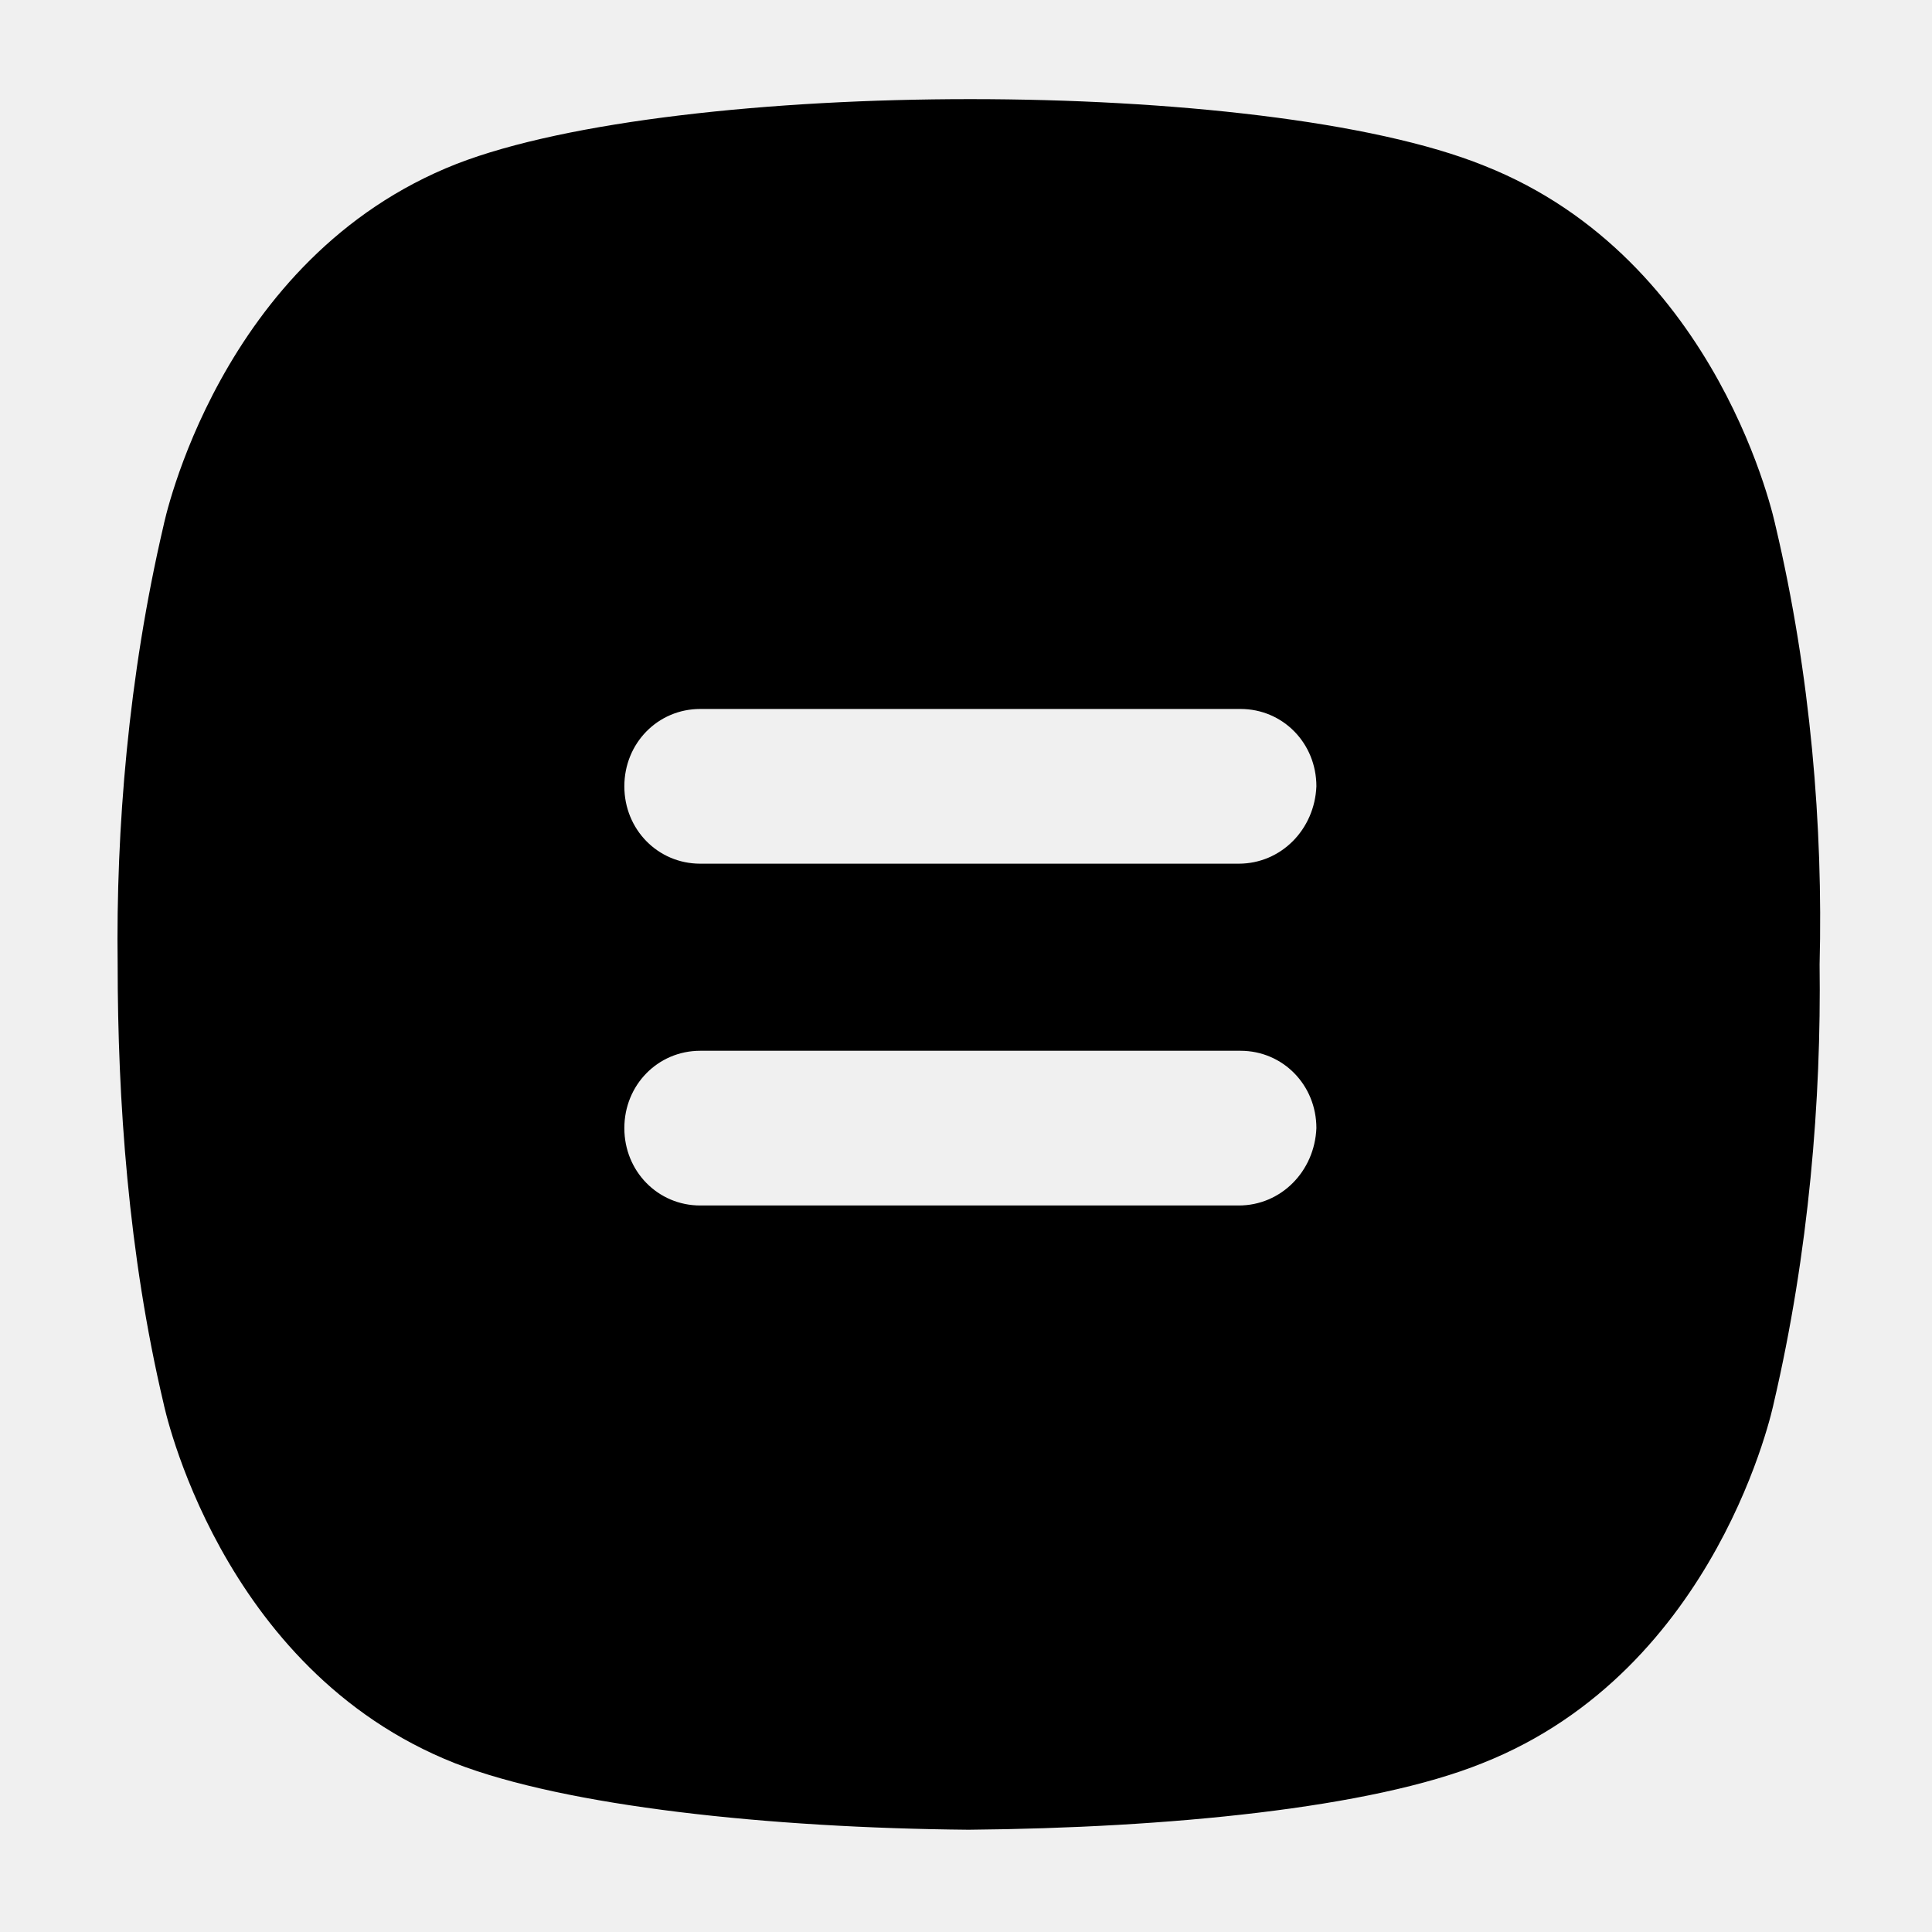
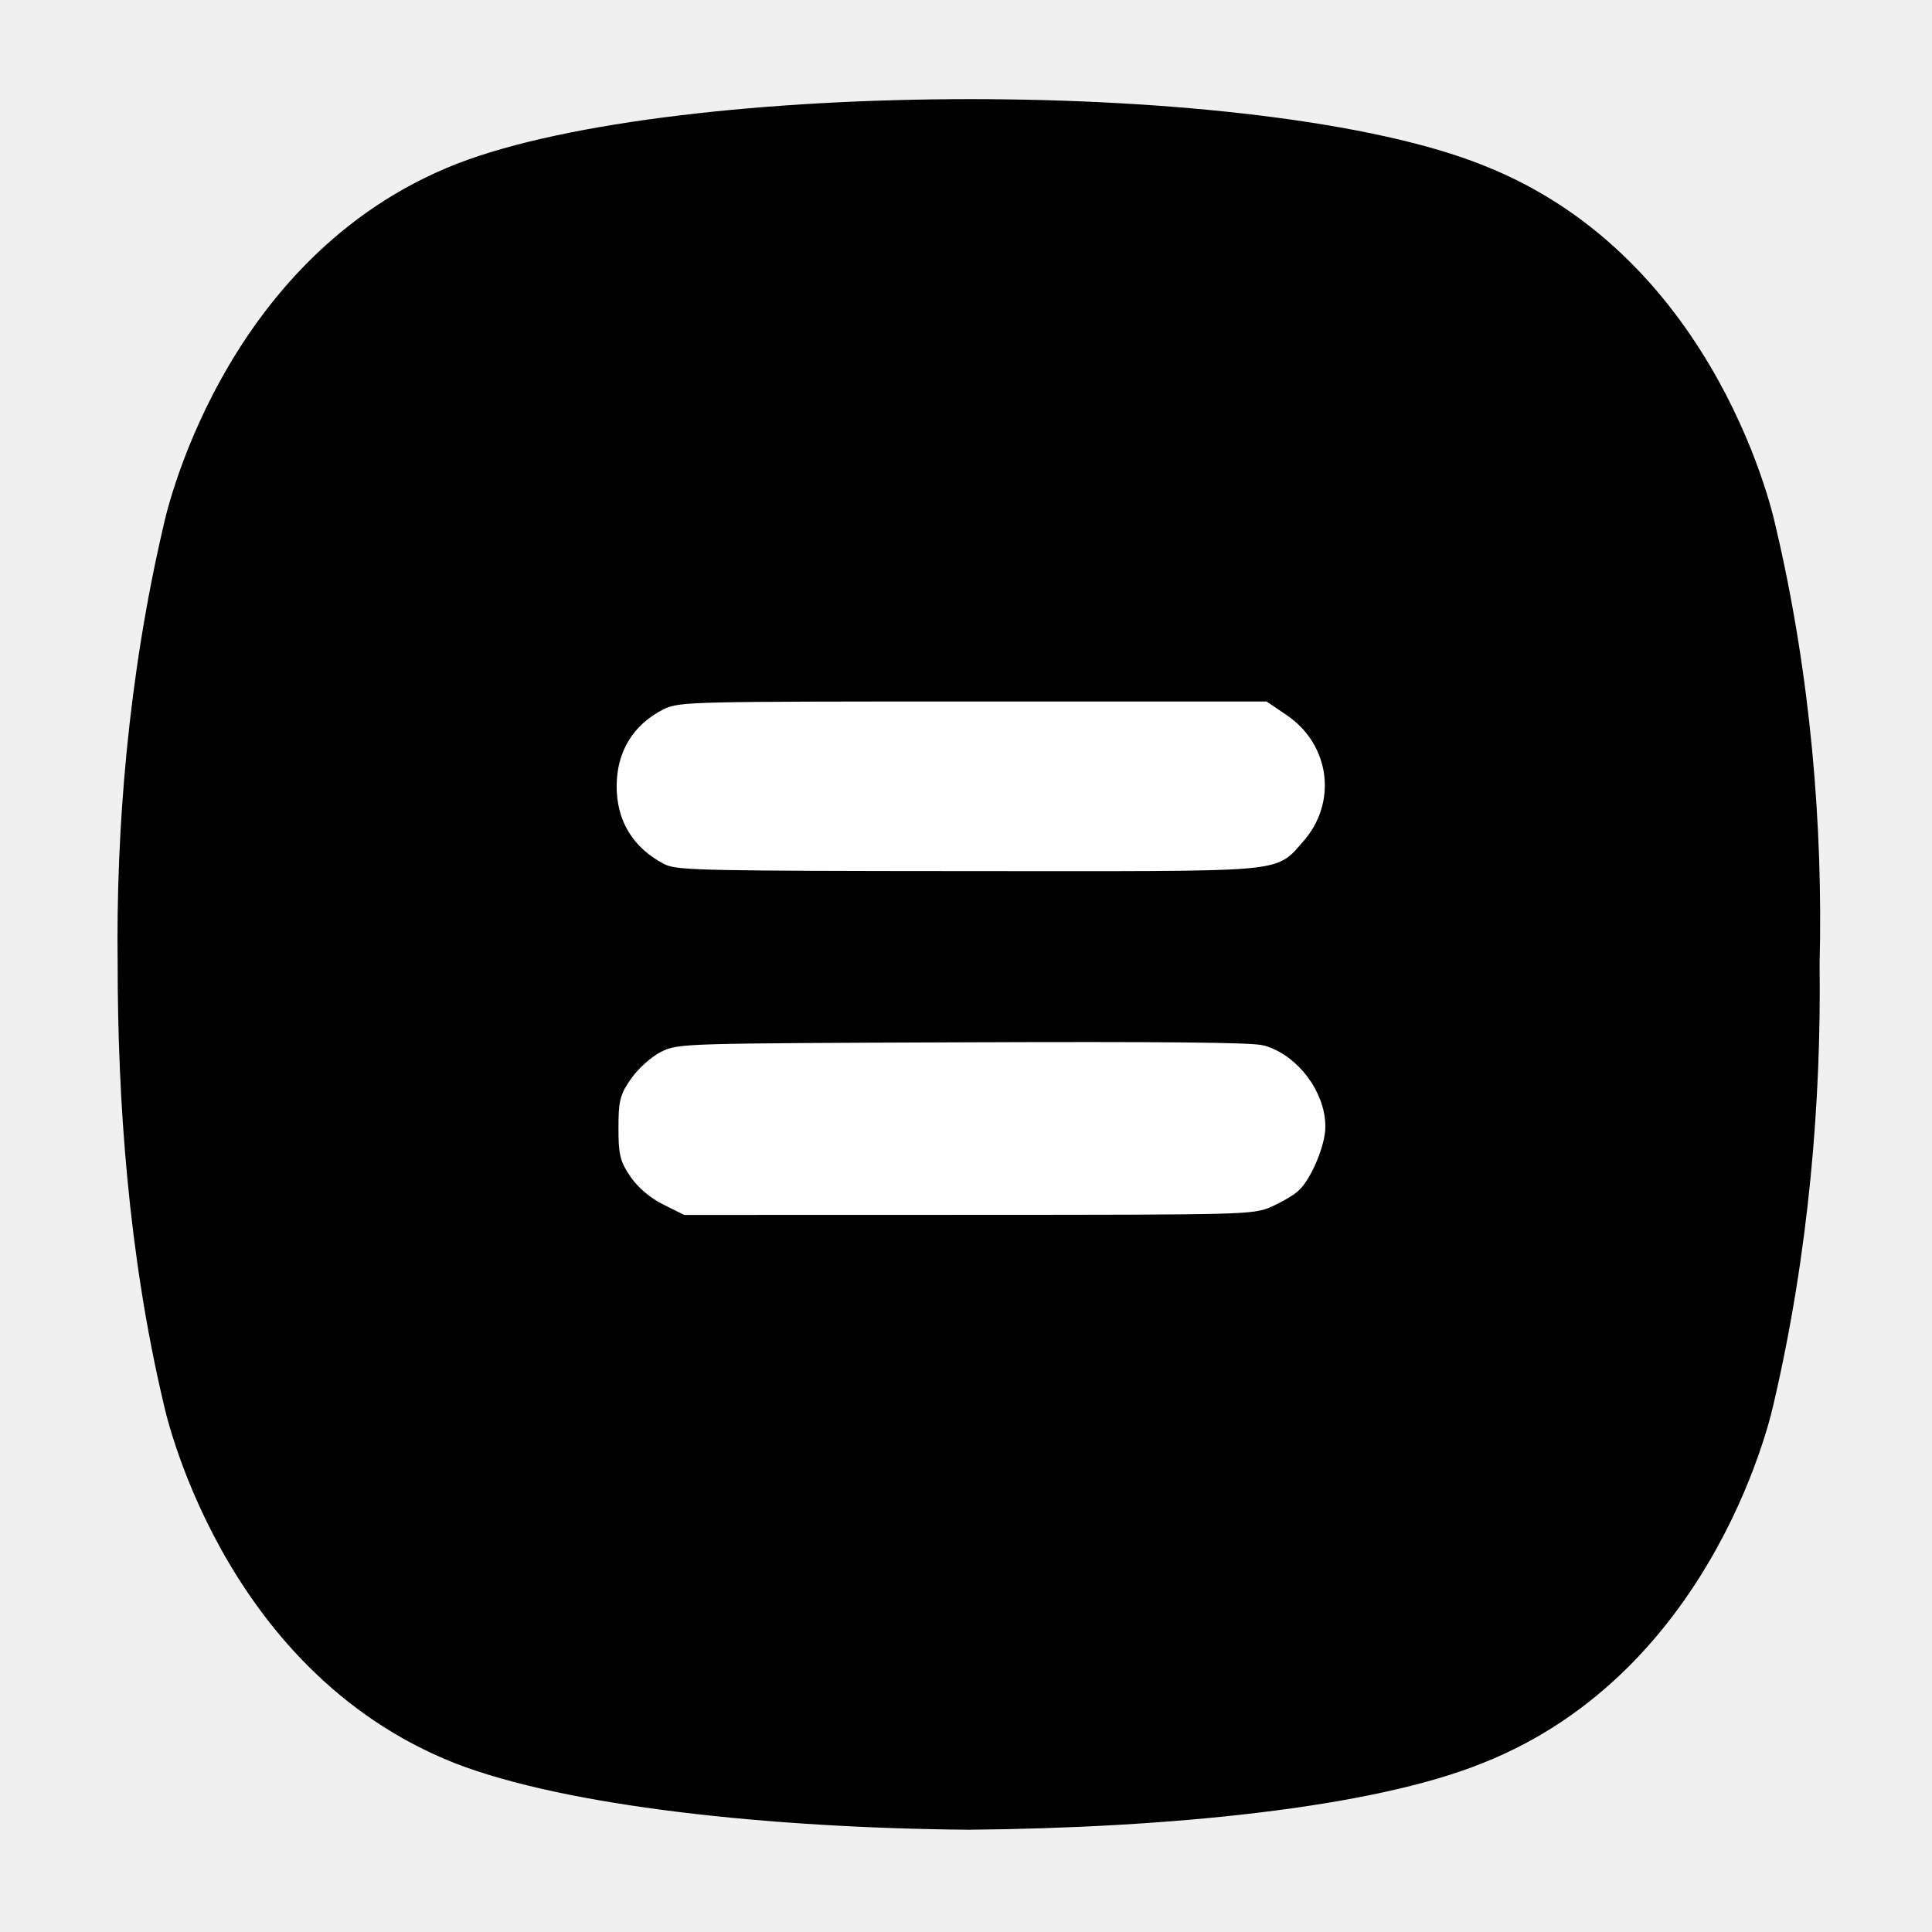
<svg xmlns="http://www.w3.org/2000/svg" version="1.1" x="0px" y="0px" viewBox="0 0 100 100" xml:space="preserve" id="svg339" width="100" height="100">
  <defs id="defs343" />
  <path d="m 91.896,27.199 c 0,0 -2.833,-13.781 -15.078,-18.623 -5.757,-2.328 -16.266,-3.445 -26.592,-3.445 -10.326,0 -20.835,1.117 -26.592,3.352 C 11.299,13.324 8.466,27.199 8.466,27.199 c -1.828,7.822 -2.467,15.737 -2.376,22.72 0,6.984 0.548,14.992 2.376,22.72 0,0 2.833,13.781 15.078,18.623 5.757,2.235 16.266,3.352 26.592,3.445 10.326,-0.093 20.835,-1.117 26.592,-3.445 12.245,-4.842 15.078,-18.623 15.078,-18.623 1.828,-7.822 2.467,-15.737 2.376,-22.72 0.183,-7.077 -0.457,-14.992 -2.285,-22.72 z M 64.116,62.396 H 36.245 c -2.193,0 -3.929,-1.769 -3.929,-4.004 0,-2.235 1.736,-4.004 3.929,-4.004 h 27.962 c 2.193,0 3.929,1.769 3.929,4.004 -0.091,2.235 -1.828,4.004 -4.021,4.004 z m 0,-17.692 H 36.245 c -2.193,0 -3.929,-1.769 -3.929,-4.004 0,-2.235 1.736,-4.004 3.929,-4.004 h 27.962 c 2.193,0 3.929,1.769 3.929,4.004 -0.091,2.235 -1.828,4.004 -4.021,4.004 z" id="path333" style="stroke-width:0.922" />
  <text x="5.612" y="109.871" font-size="5px" font-weight="bold" id="text335" style="font-weight:bold;font-size:4.612px;font-family:'Helvetica Neue', Helvetica, Arial-Unicode, Arial, Sans-serif;fill:#000000;stroke-width:0.922" transform="scale(0.9906367,1.009452)">Created by Aneeque Ahmed</text>
  <text x="5.612" y="114.484" font-size="5px" font-weight="bold" id="text337" style="font-weight:bold;font-size:4.612px;font-family:'Helvetica Neue', Helvetica, Arial-Unicode, Arial, Sans-serif;fill:#000000;stroke-width:0.922" transform="scale(0.9906367,1.009452)">from the Noun Project</text>
+   <path style="fill:#ffffff;fill-opacity:1;stroke:#ffffff;stroke-width:1.108;stroke-miterlimit:4;stroke-dasharray:none;stroke-opacity:1" d="m 34.626,44.23 c -1.426,-0.752 -2.154,-1.944 -2.154,-3.53 0,-1.575 0.724,-2.776 2.099,-3.481 0.666,-0.342 1.32,-0.356 15.756,-0.356 h 15.061 l 0.898,0.609 c 1.987,1.347 2.318,3.983 0.722,5.75 -1.269,1.404 -0.191,1.32 -16.868,1.312 -13.263,-0.007 -15.016,-0.041 -15.515,-0.304 z" id="path488" />
+   <path style="fill:#ffffff;fill-opacity:1;stroke:#ffffff;stroke-width:1.108;stroke-miterlimit:4;stroke-dasharray:none;stroke-opacity:1" d="m 34.59,61.857 c -0.595,-0.296 -1.153,-0.765 -1.488,-1.248 -0.477,-0.689 -0.536,-0.933 -0.536,-2.225 0,-1.311 0.054,-1.528 0.562,-2.246 0.309,-0.437 0.899,-0.971 1.311,-1.187 0.738,-0.386 0.959,-0.392 15.449,-0.447 10.248,-0.039 14.914,0.006 15.406,0.149 1.489,0.433 2.748,2.104 2.753,3.652 0.003,0.827 -0.677,2.444 -1.235,2.939 -0.197,0.175 -0.735,0.489 -1.197,0.698 -0.821,0.372 -1.165,0.381 -15.456,0.385 l -14.617,0.004 z" id="path490" />
</svg>
